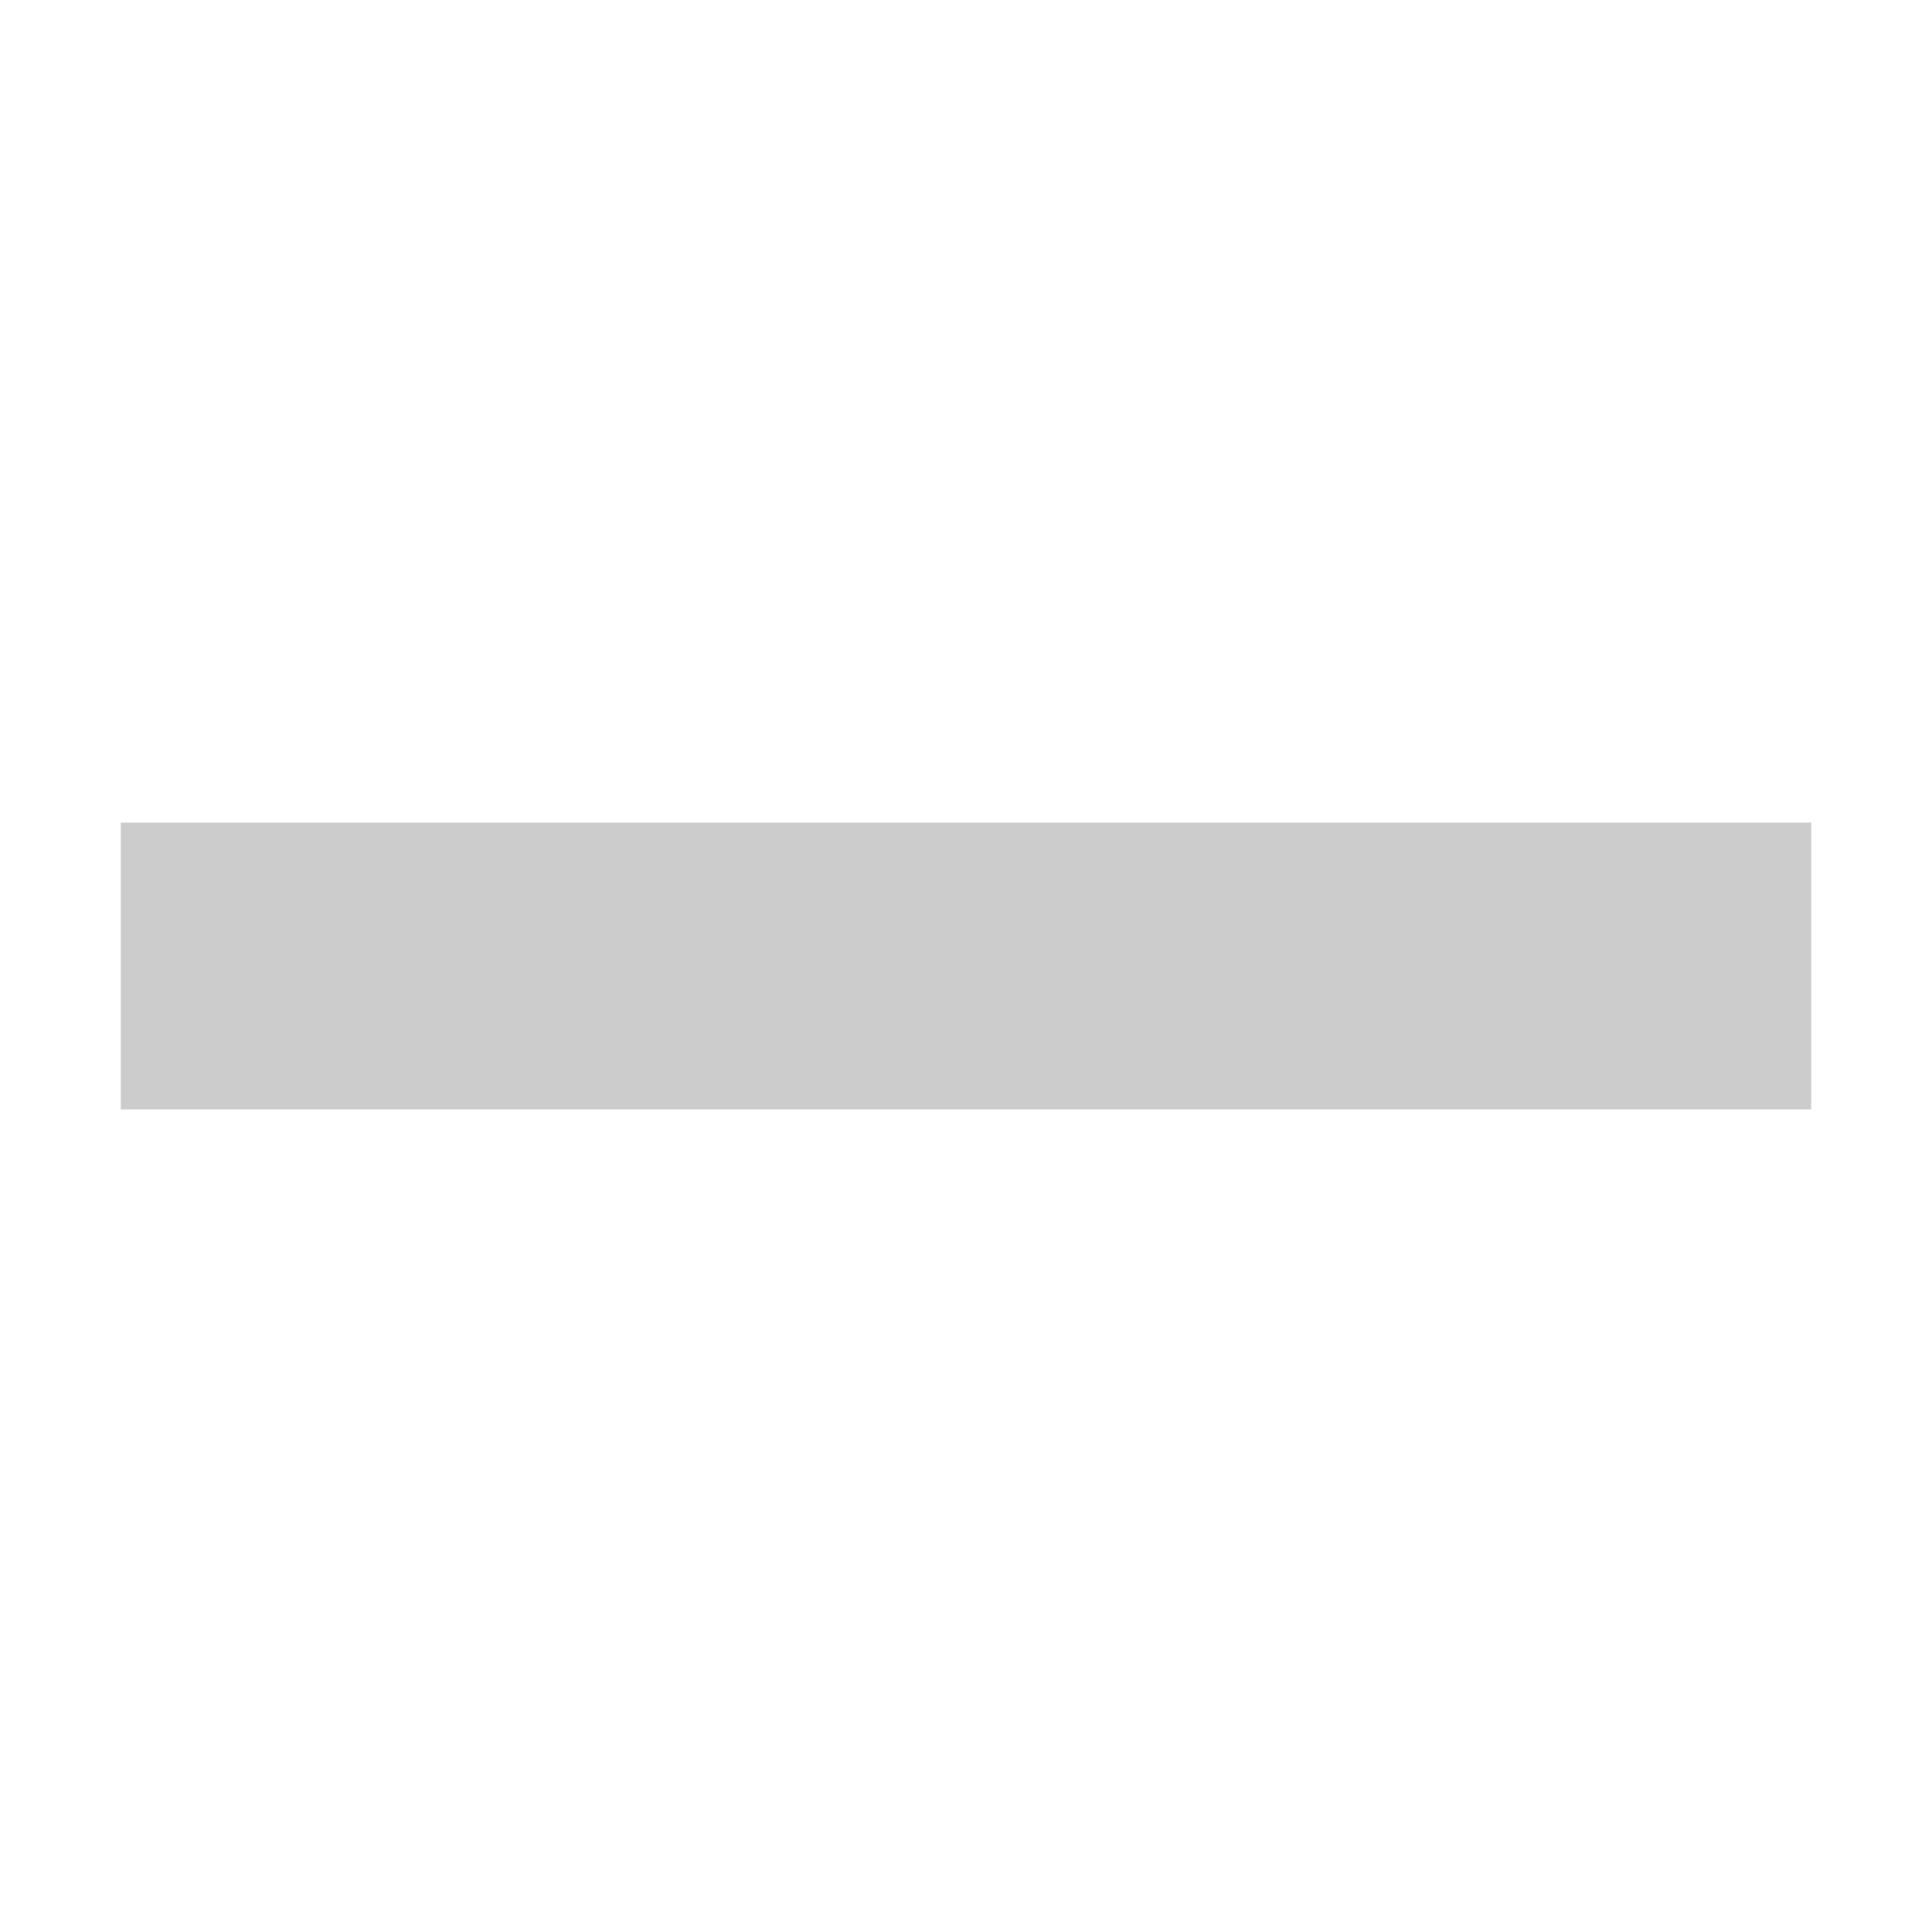
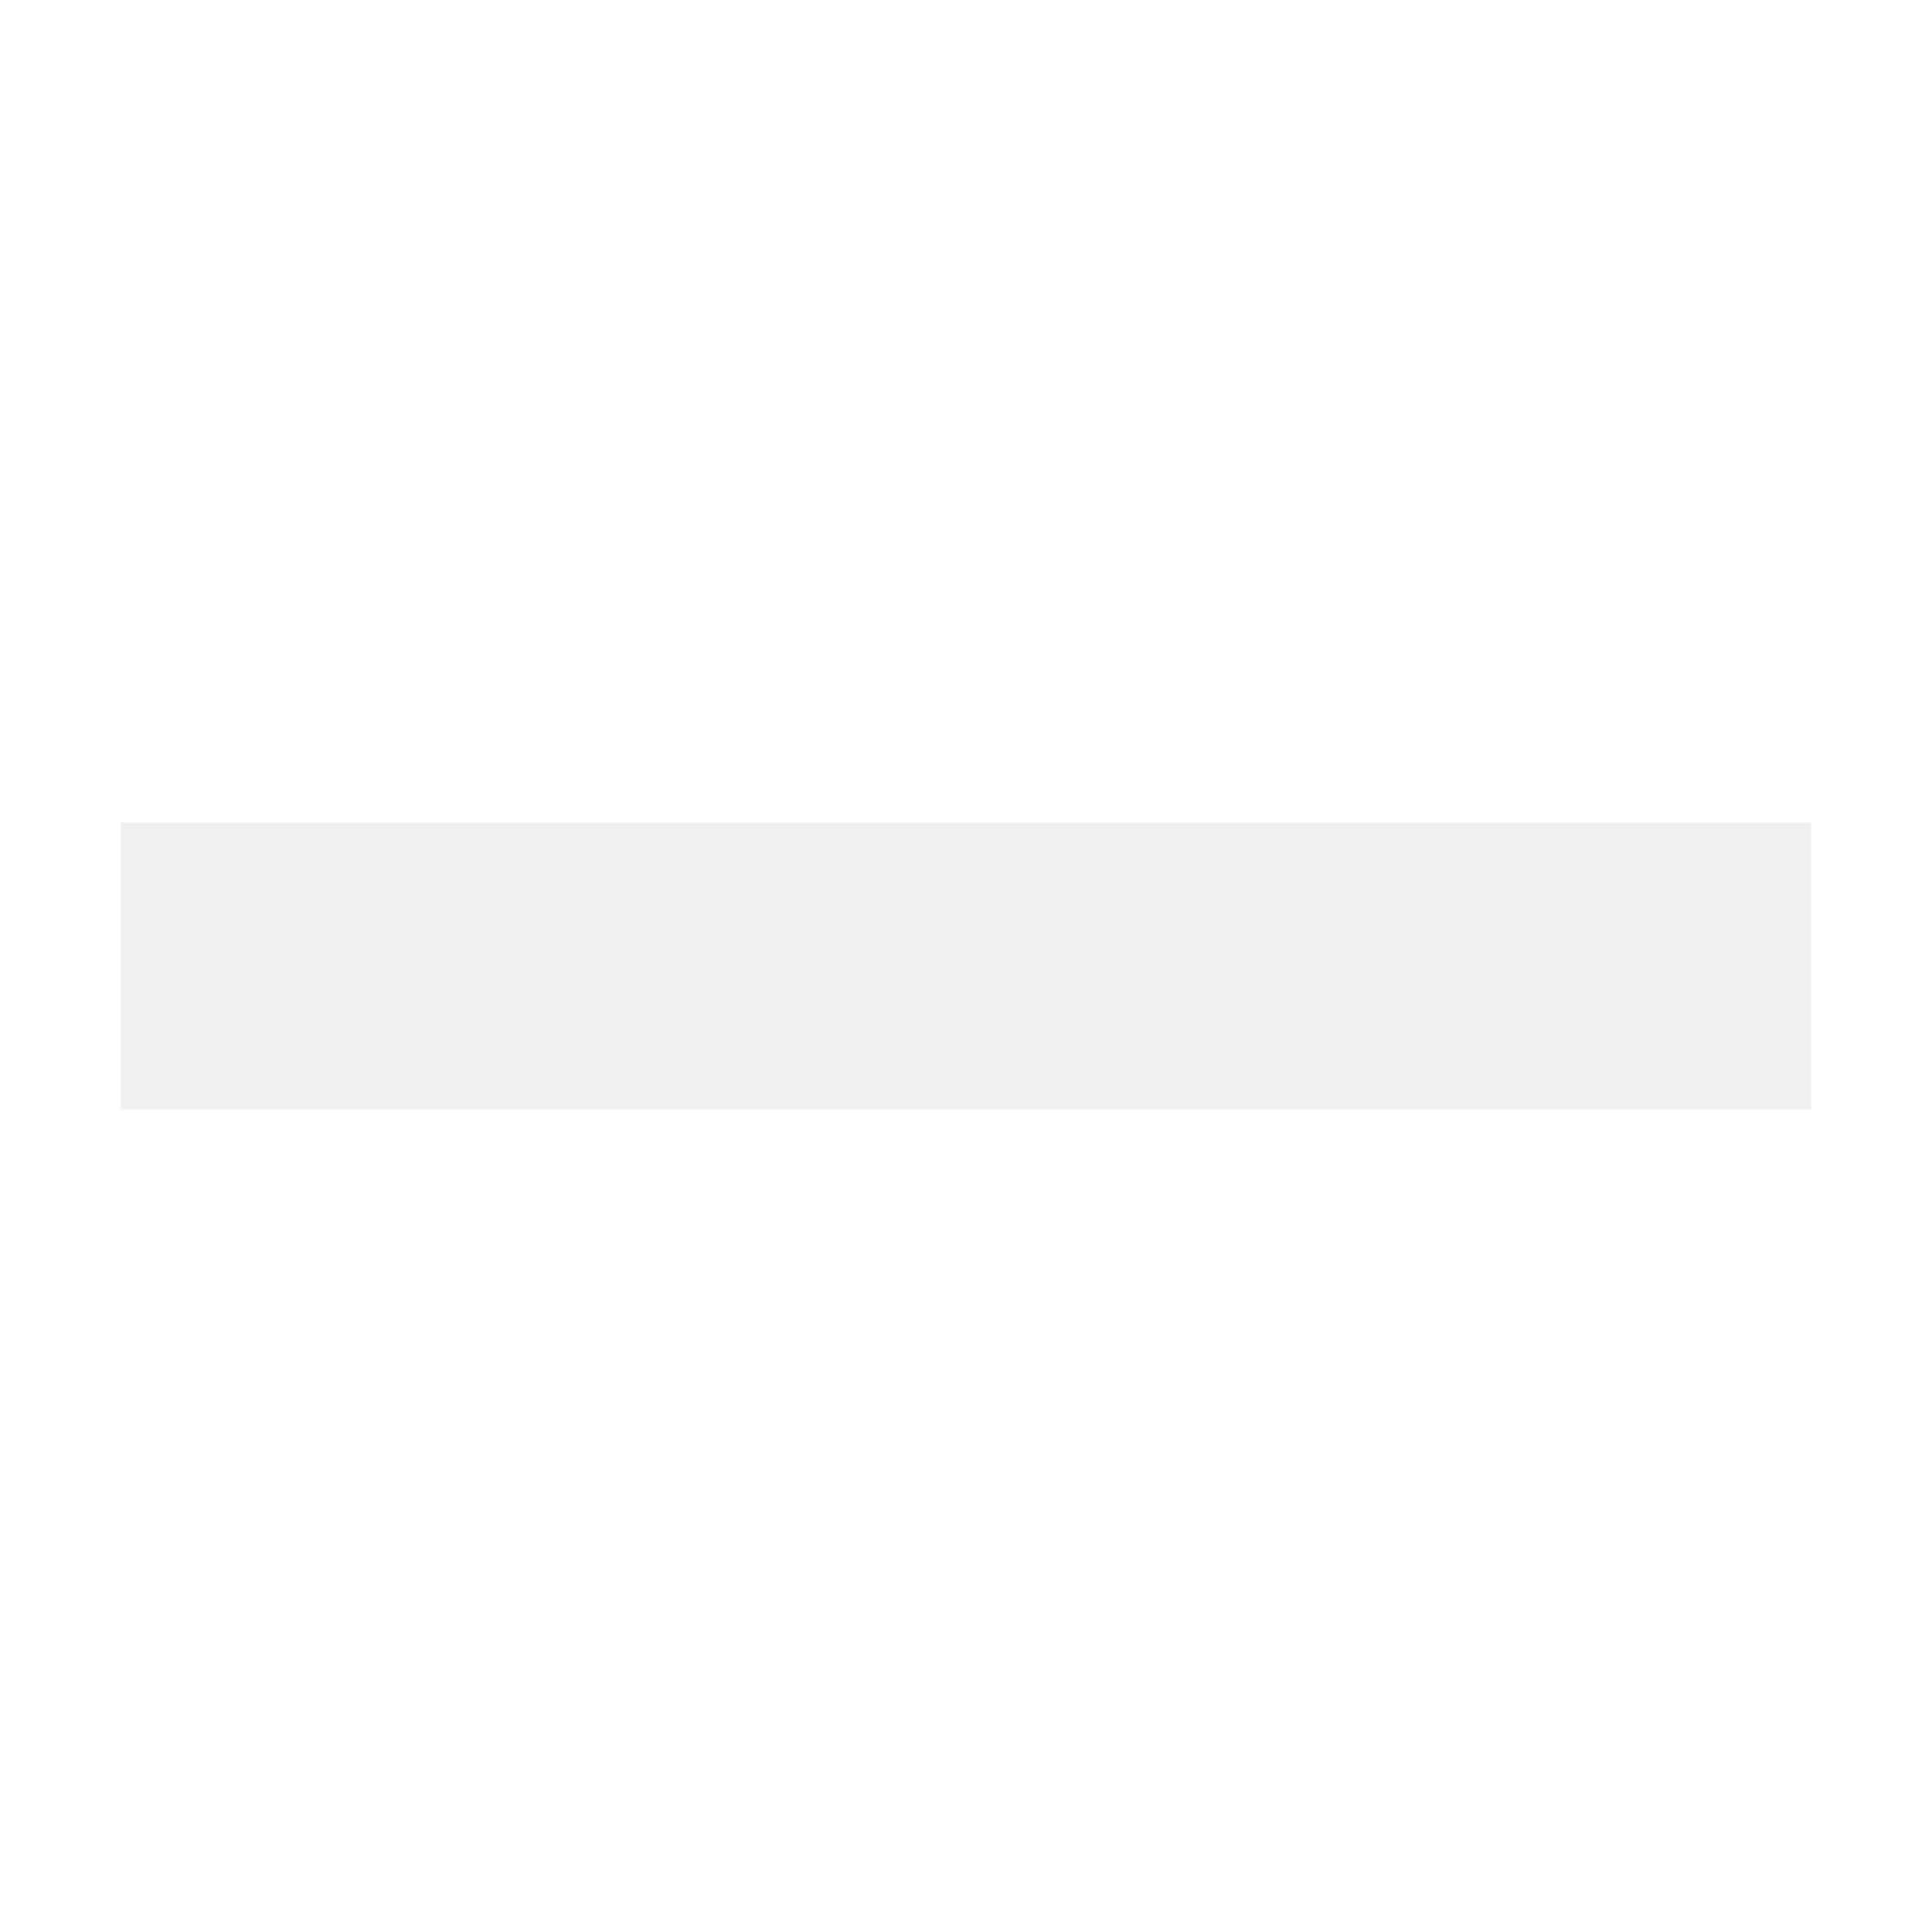
<svg xmlns="http://www.w3.org/2000/svg" t="1764650325840" class="icon" viewBox="0 0 1024 1024" version="1.1" p-id="6413" width="200" height="200">
-   <path d="M64 588h896V436H64v152z" p-id="6414" fill="#CCCCCC" />
+   <path d="M64 588h896V436H64v152z" p-id="6414" fill="#F0F0F0" />
</svg>
